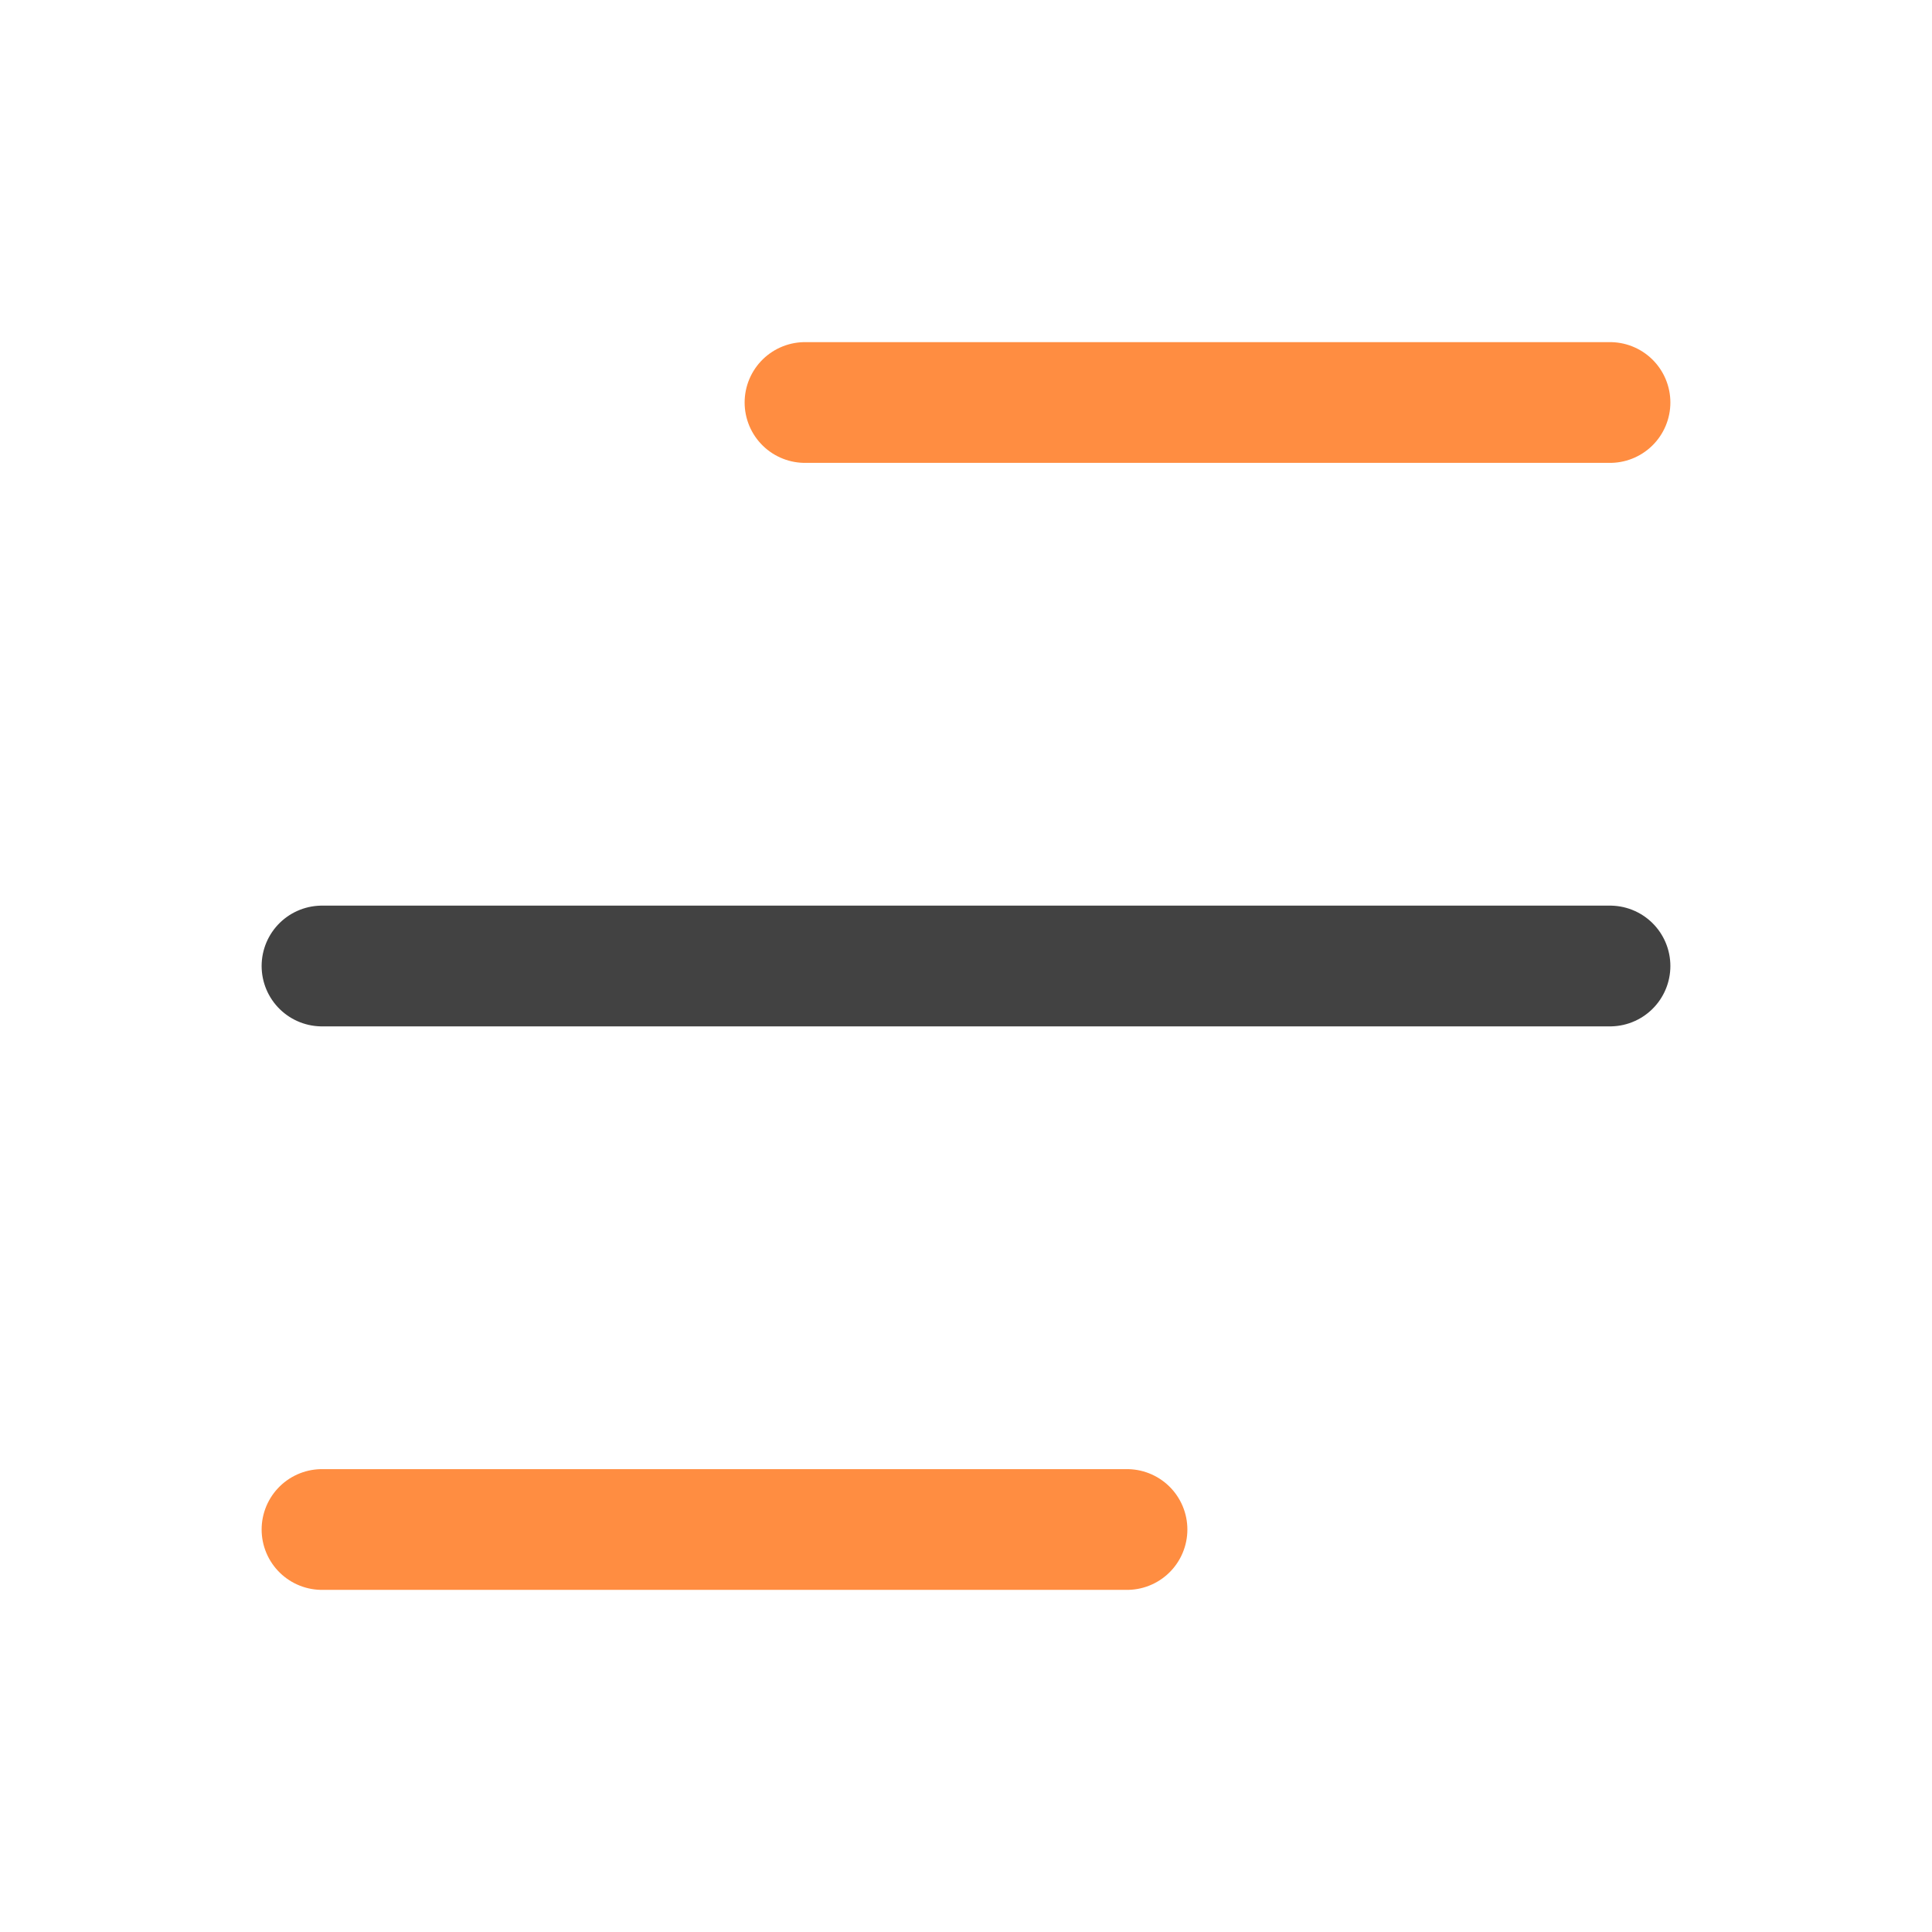
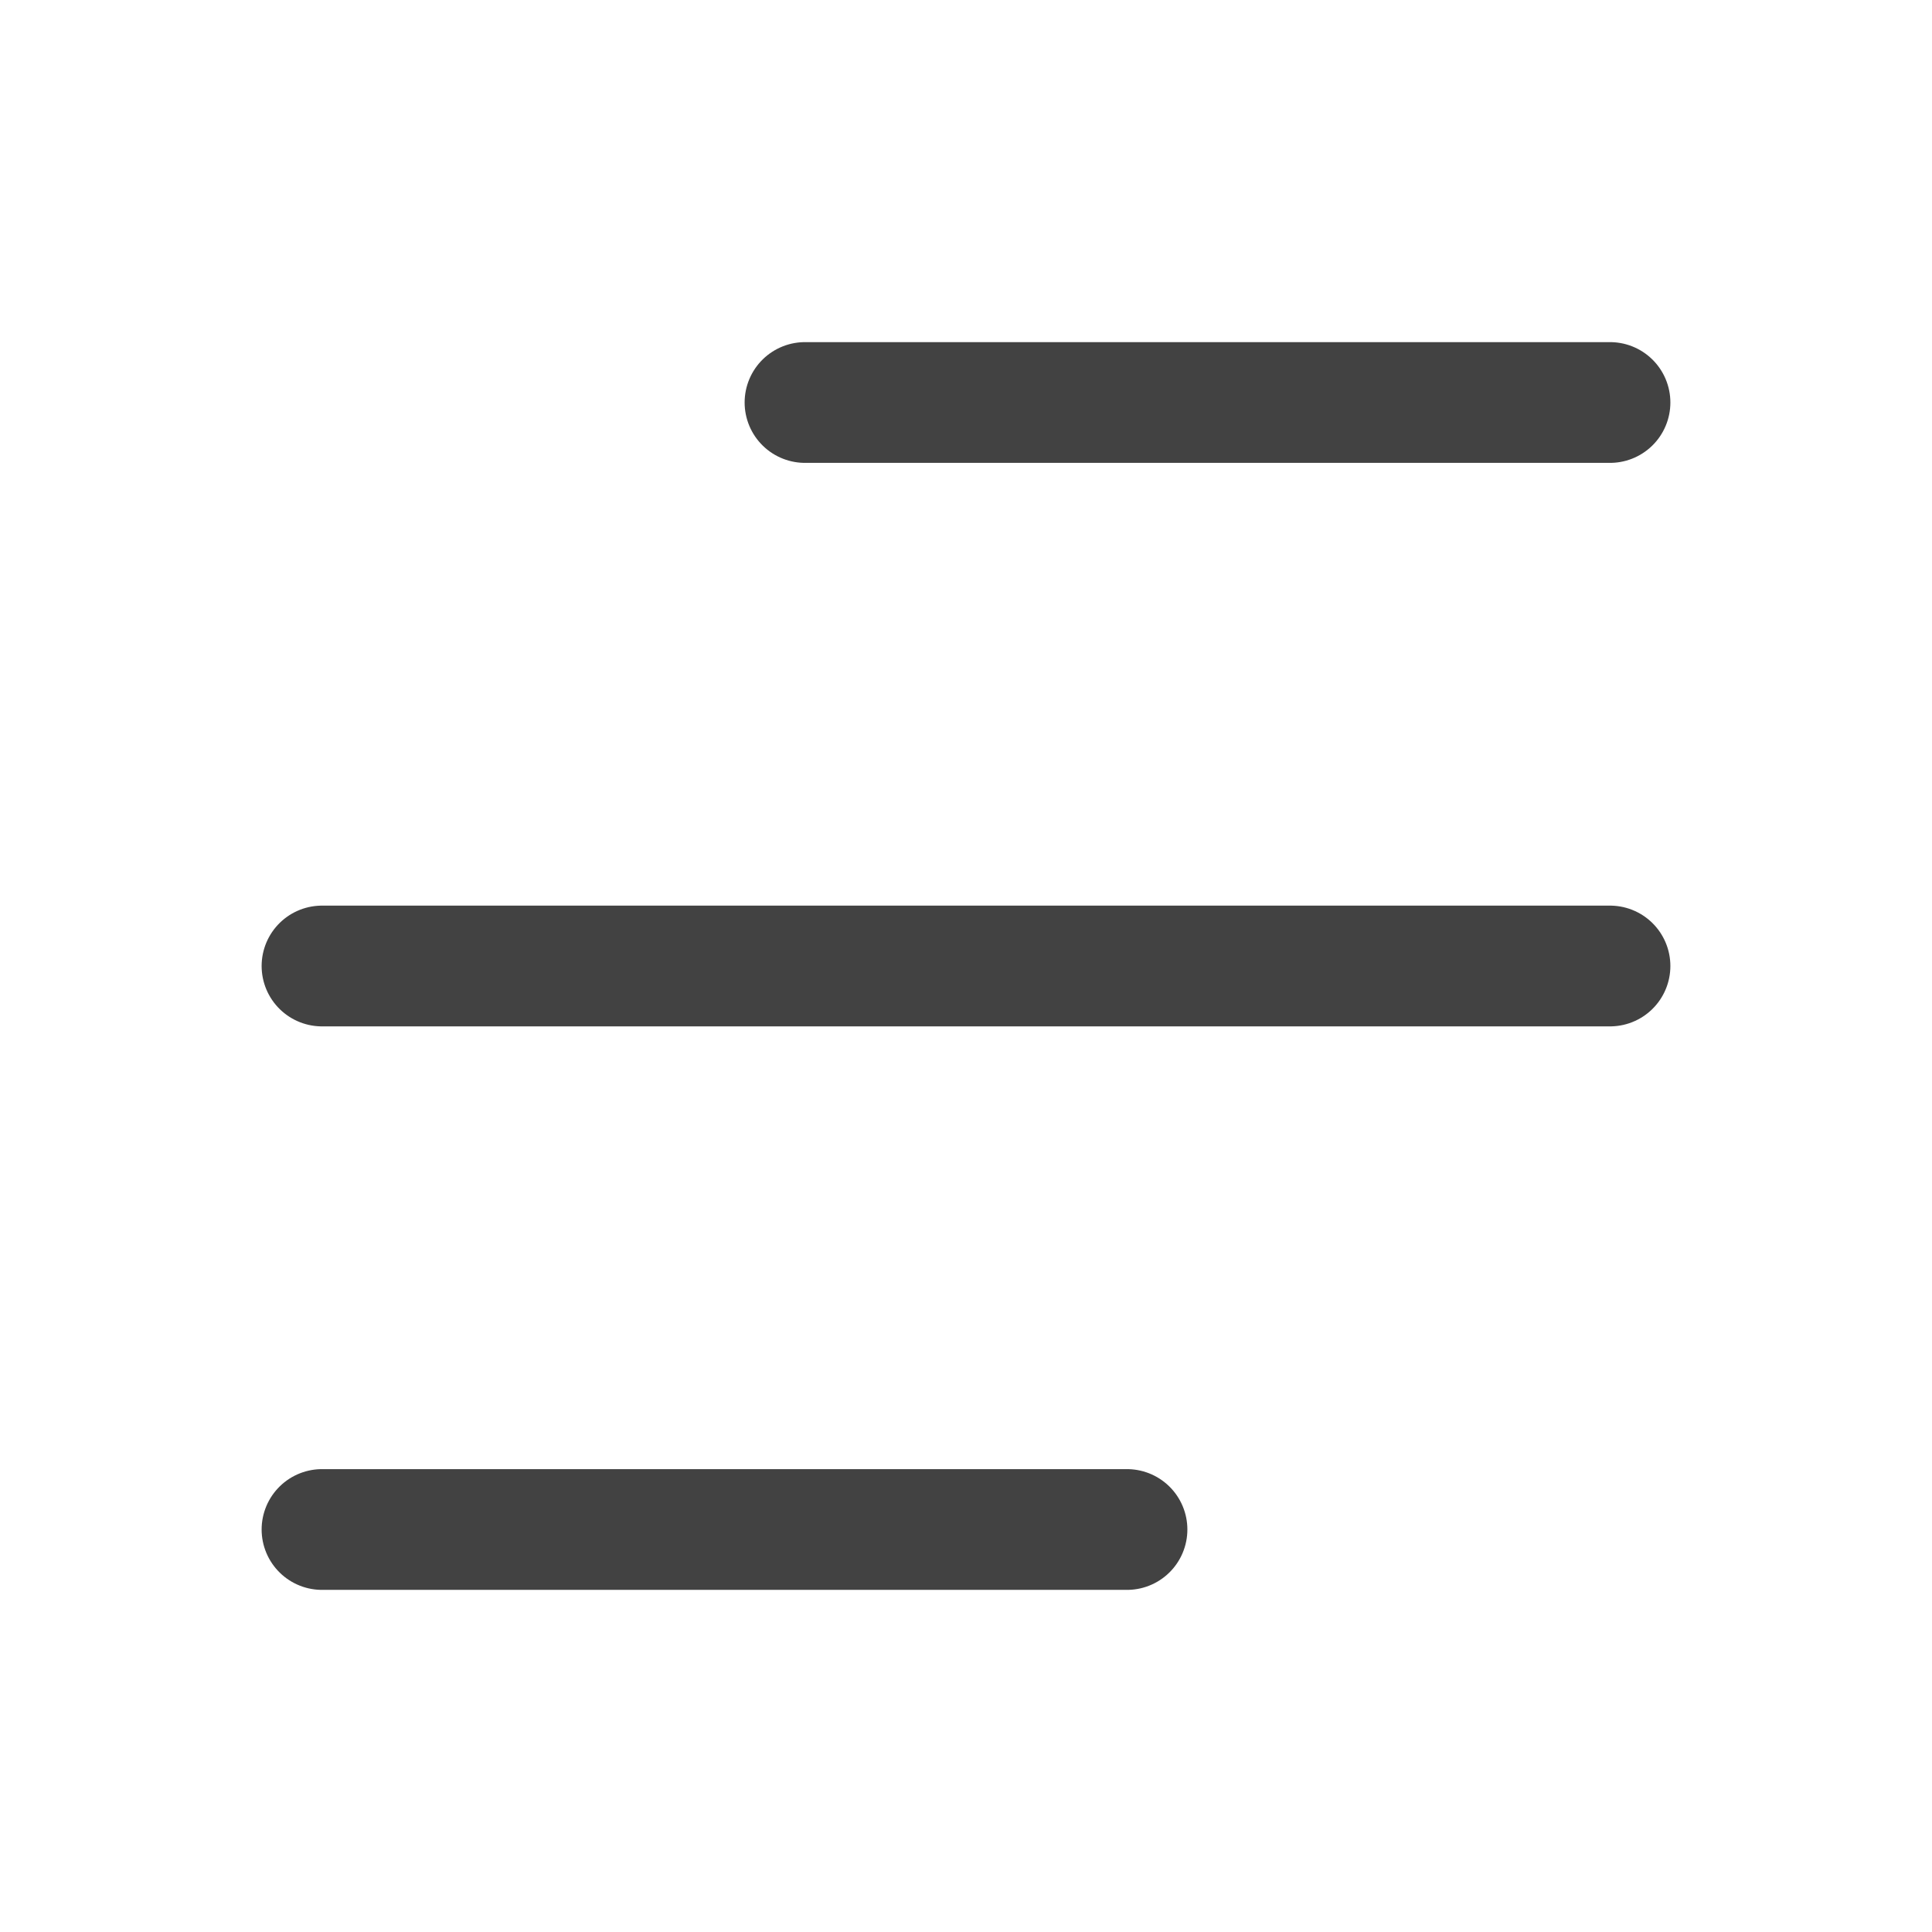
<svg xmlns="http://www.w3.org/2000/svg" width="24" height="24" viewBox="0 0 24 24" fill="none">
-   <path d="M10 5H20" stroke="#FF8D41" stroke-width="1.5" stroke-linecap="round" stroke-linejoin="round" />
+   <path d="M10 5H20" stroke="#424242" stroke-width="1.5" stroke-linecap="round" stroke-linejoin="round" />
  <path d="M4 12H20" stroke="#424242" stroke-width="1.5" stroke-linecap="round" stroke-linejoin="round" />
-   <path d="M4 19H14" stroke="#FF8D41" stroke-width="1.5" stroke-linecap="round" stroke-linejoin="round" />
+   <path d="M4 19H14" stroke="#424242" stroke-width="1.5" stroke-linecap="round" stroke-linejoin="round" />
</svg>
